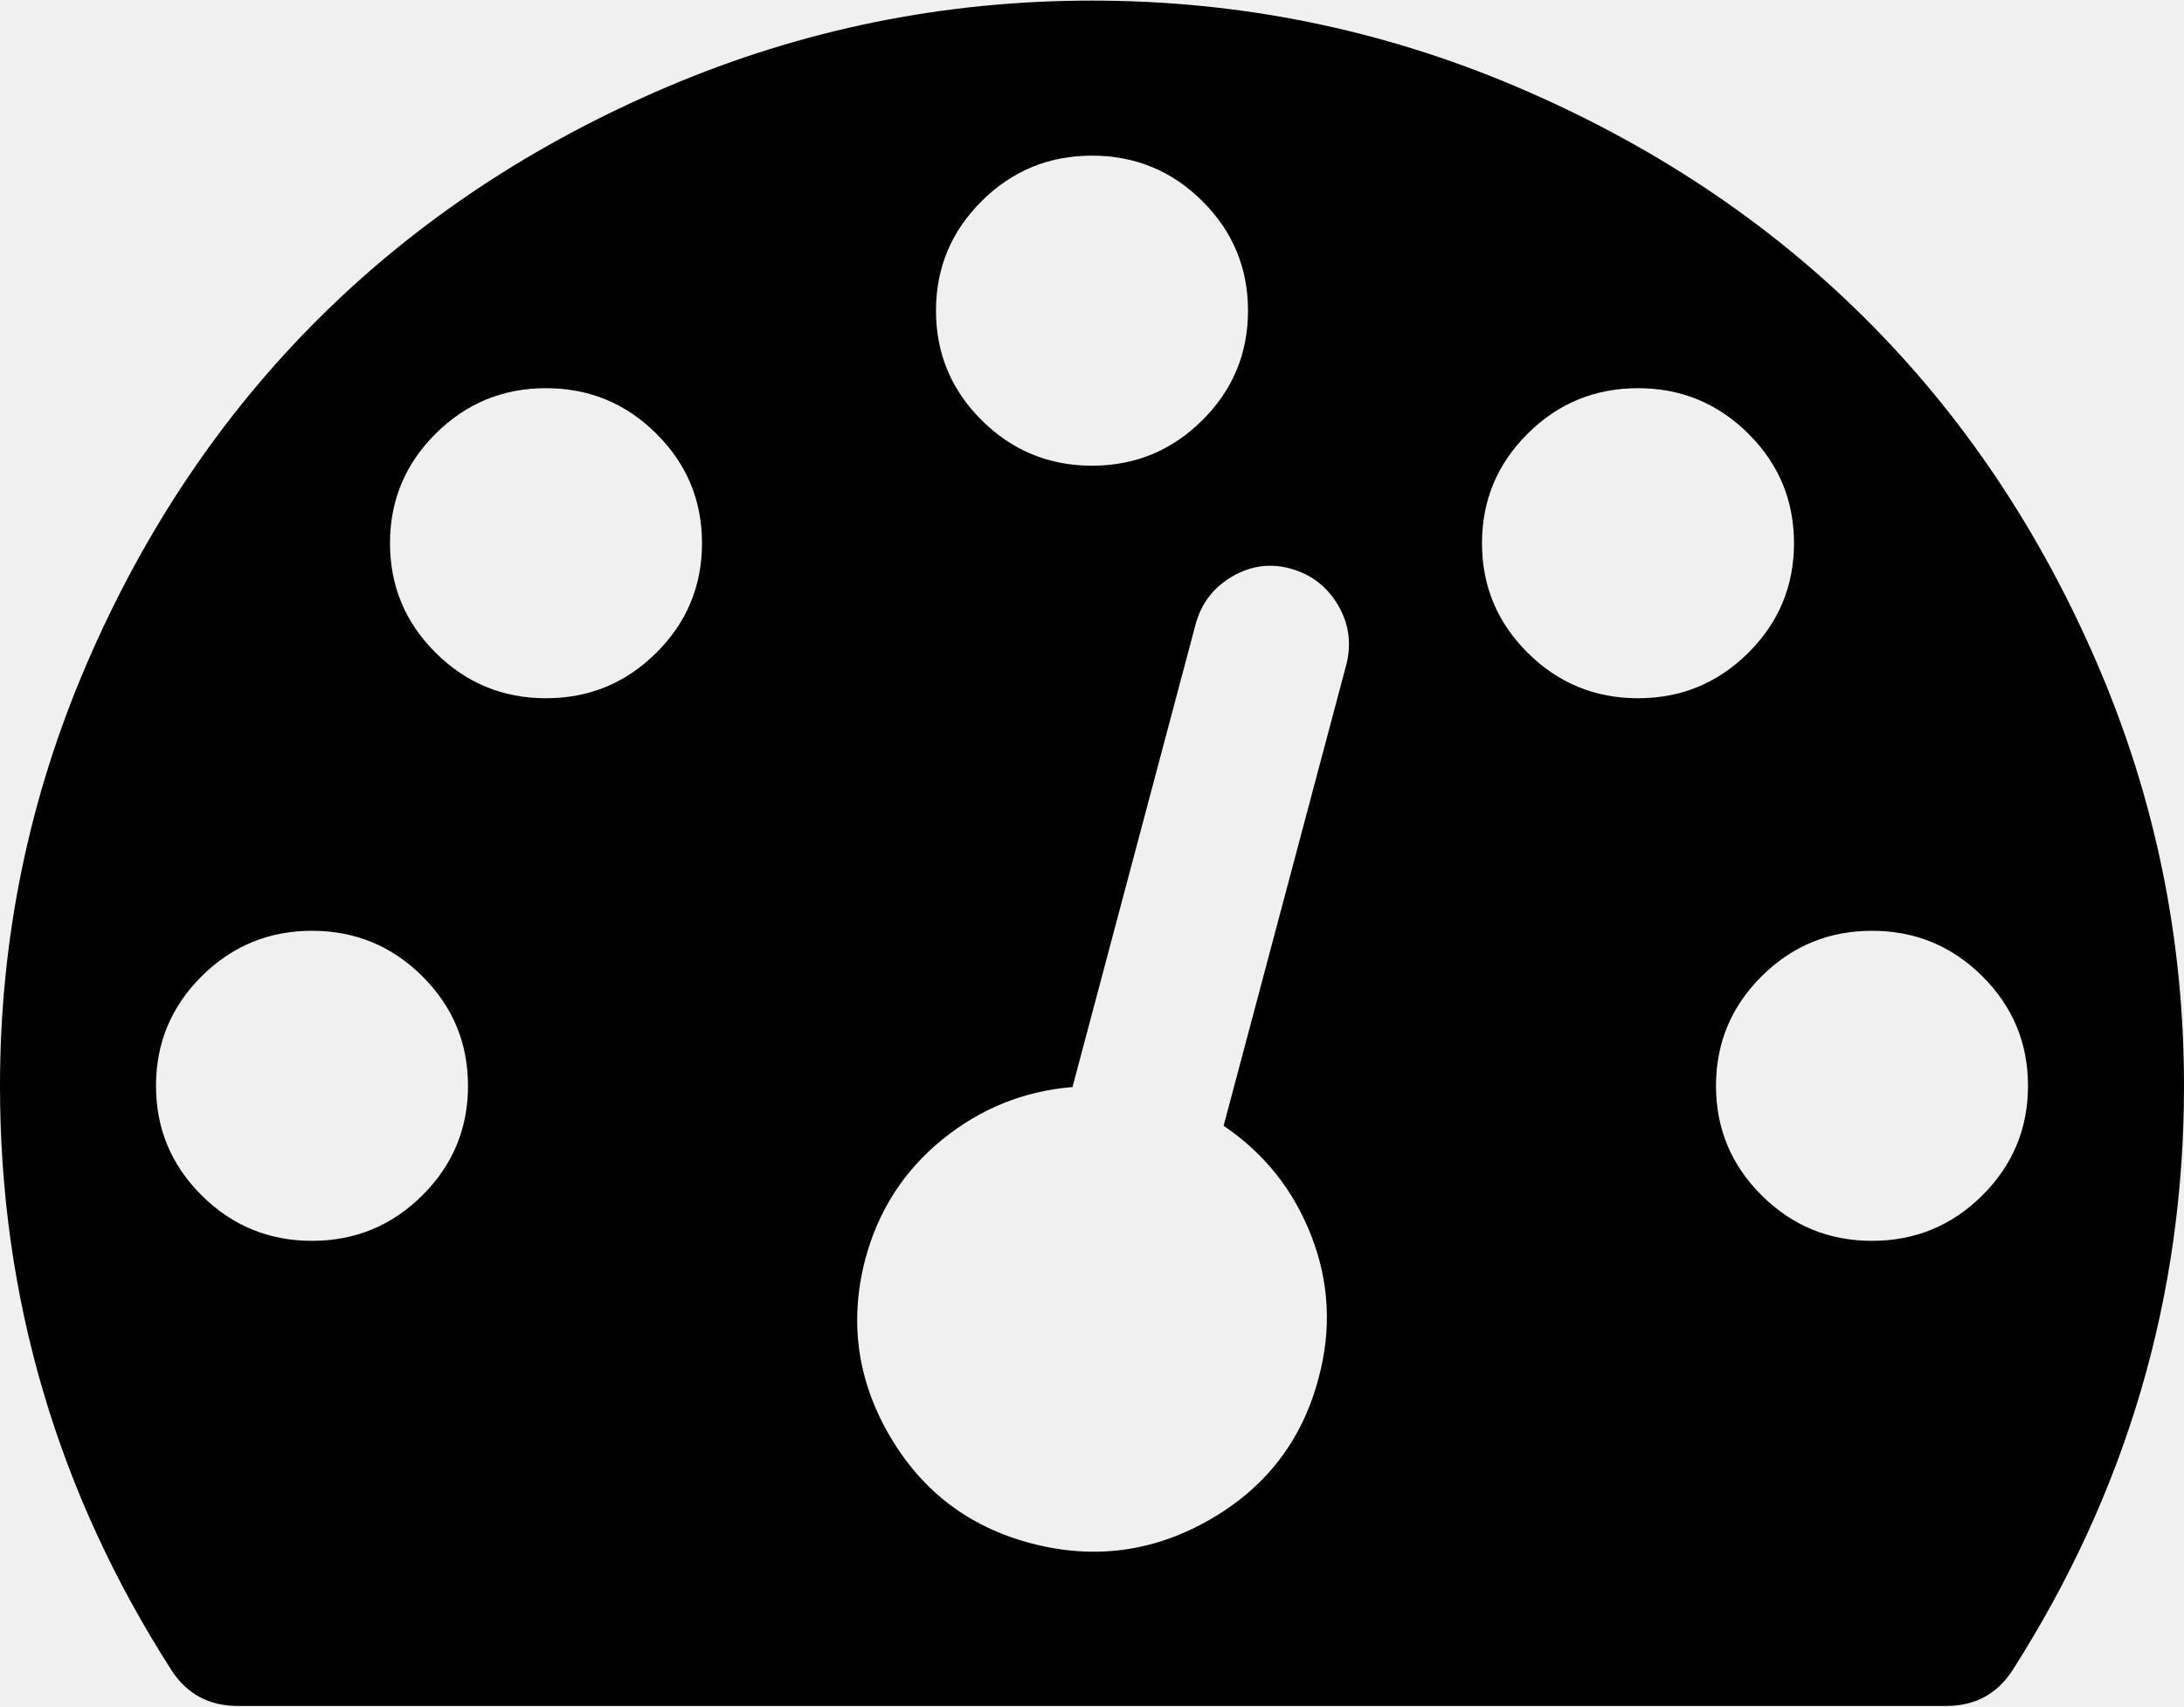
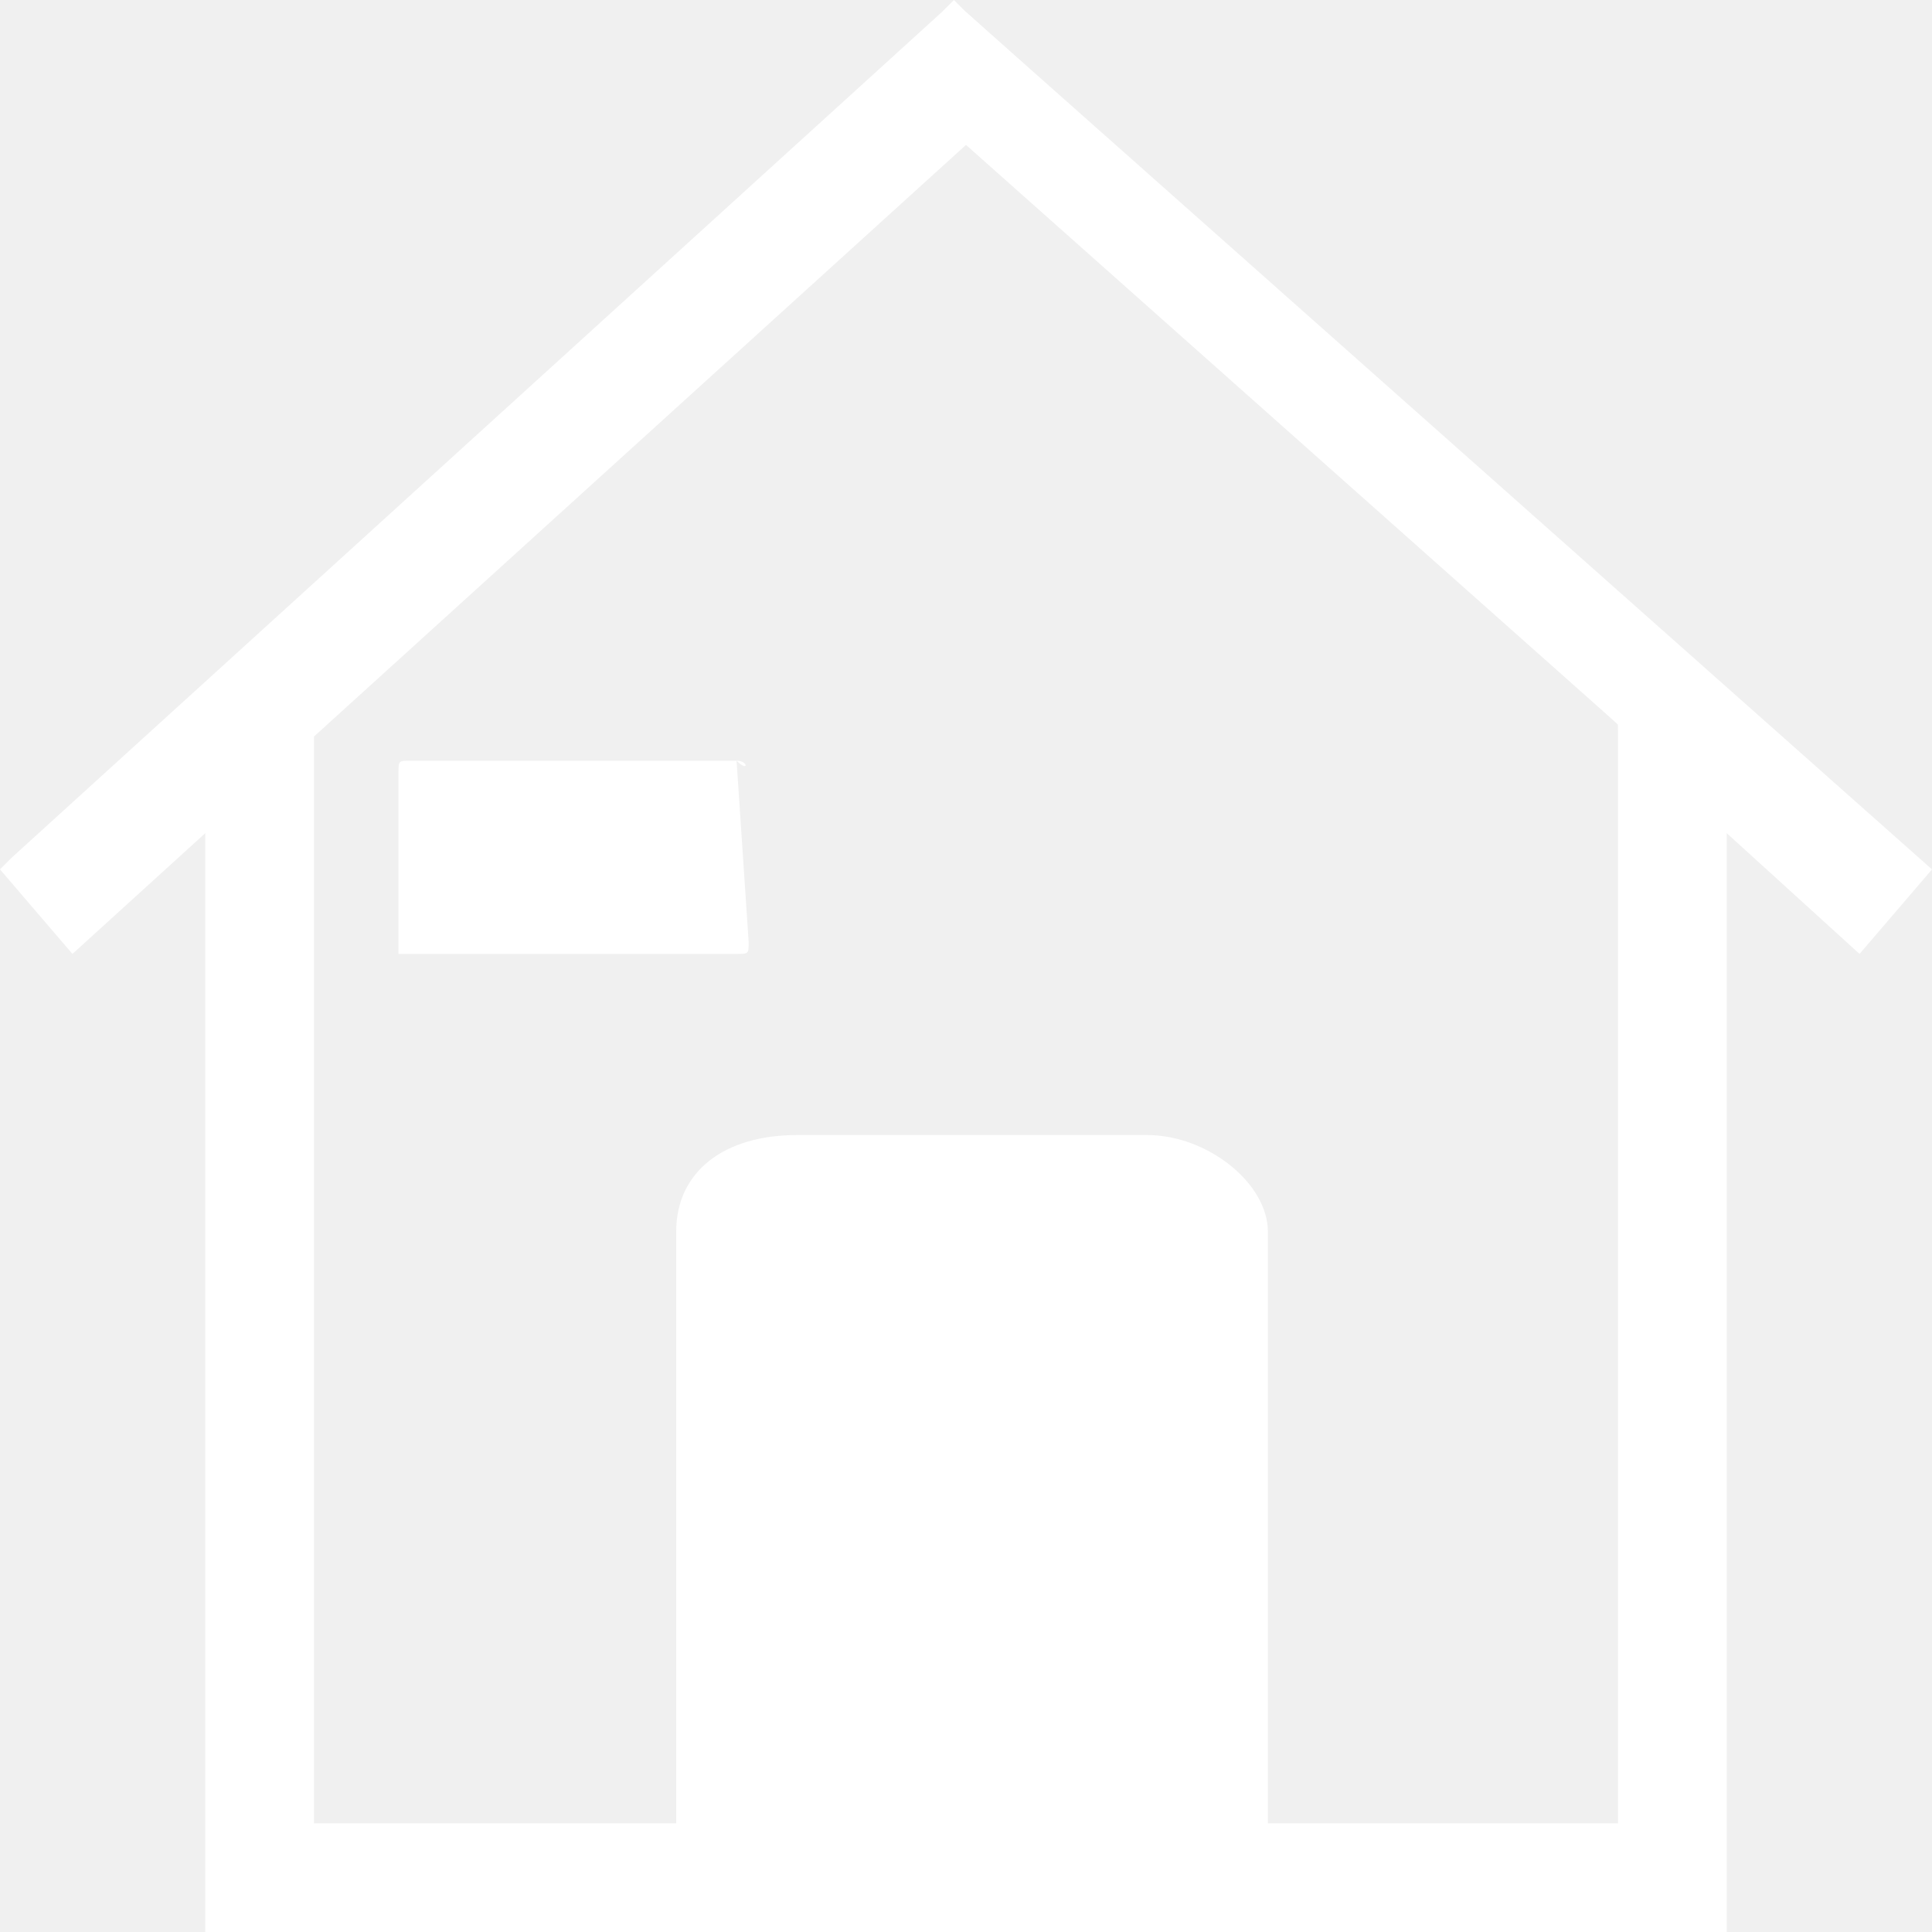
- <svg xmlns="http://www.w3.org/2000/svg" width="128" height="100">
-   <path d="M27.429 63.638c0-2.508-.893-4.65-2.679-6.424-1.786-1.775-3.94-2.662-6.464-2.662-2.524 0-4.679.887-6.465 2.662-1.785 1.774-2.678 3.916-2.678 6.424 0 2.508.893 4.65 2.678 6.424 1.786 1.775 3.94 2.662 6.465 2.662 2.524 0 4.678-.887 6.464-2.662 1.786-1.775 2.679-3.916 2.679-6.424zm13.714-31.801c0-2.508-.893-4.65-2.679-6.424-1.785-1.775-3.94-2.662-6.464-2.662-2.524 0-4.679.887-6.464 2.662-1.786 1.774-2.679 3.916-2.679 6.424 0 2.508.893 4.65 2.679 6.424 1.785 1.774 3.94 2.662 6.464 2.662 2.524 0 4.679-.888 6.464-2.662 1.786-1.775 2.679-3.916 2.679-6.424zM71.714 65.98l7.215-27.116c.285-1.23.107-2.378-.536-3.443-.643-1.064-1.56-1.762-2.75-2.094-1.19-.33-2.333-.177-3.429.462-1.095.639-1.81 1.573-2.143 2.804l-7.214 27.116c-2.857.237-5.405 1.266-7.643 3.088-2.238 1.822-3.738 4.152-4.5 6.992-.952 3.644-.476 7.098 1.429 10.364 1.905 3.265 4.69 5.37 8.357 6.317 3.667.947 7.143.474 10.429-1.42 3.285-1.892 5.404-4.66 6.357-8.305.762-2.84.619-5.607-.429-8.305-1.047-2.697-2.762-4.85-5.143-6.46zm47.143-2.342c0-2.508-.893-4.65-2.678-6.424-1.786-1.775-3.94-2.662-6.465-2.662-2.524 0-4.678.887-6.464 2.662-1.786 1.774-2.679 3.916-2.679 6.424 0 2.508.893 4.65 2.679 6.424 1.786 1.775 3.94 2.662 6.464 2.662 2.524 0 4.679-.887 6.465-2.662 1.785-1.775 2.678-3.916 2.678-6.424zm-45.714-45.43c0-2.509-.893-4.65-2.679-6.425C68.68 10.01 66.524 9.122 64 9.122c-2.524 0-4.679.887-6.464 2.661-1.786 1.775-2.679 3.916-2.679 6.425 0 2.508.893 4.65 2.679 6.424 1.785 1.774 3.94 2.662 6.464 2.662 2.524 0 4.679-.888 6.464-2.662 1.786-1.775 2.679-3.916 2.679-6.424zm32 13.629c0-2.508-.893-4.65-2.679-6.424-1.785-1.775-3.94-2.662-6.464-2.662-2.524 0-4.679.887-6.464 2.662-1.786 1.774-2.679 3.916-2.679 6.424 0 2.508.893 4.65 2.679 6.424 1.785 1.774 3.94 2.662 6.464 2.662 2.524 0 4.679-.888 6.464-2.662 1.786-1.775 2.679-3.916 2.679-6.424zM128 63.638c0 12.351-3.357 23.78-10.071 34.286-.905 1.372-2.19 2.058-3.858 2.058H13.93c-1.667 0-2.953-.686-3.858-2.058C3.357 87.465 0 76.037 0 63.638c0-8.613 1.69-16.847 5.071-24.703C8.452 31.08 13 24.312 18.714 18.634c5.715-5.68 12.524-10.199 20.429-13.559C47.048 1.715 55.333.035 64 .035c8.667 0 16.952 1.68 24.857 5.04 7.905 3.36 14.714 7.88 20.429 13.559 5.714 5.678 10.262 12.446 13.643 20.301 3.38 7.856 5.071 16.09 5.071 24.703z" />
+ <svg xmlns="http://www.w3.org/2000/svg" t="1655553938444" class="icon" viewBox="0 0 1024 1024" version="1.1" p-id="15351" width="200" height="200">
+   <path d="M646.4 992H377.6v-339.2c0-19.2 19.2-32 38.4-32h185.6c19.2 0 38.4 12.8 38.4 32v339.2h6.4z" fill="#ffffff" p-id="15352" />
+   <path d="M672 1011.2H358.4v-358.4c0-32 25.6-51.2 64-51.2h185.6c32 0 64 25.6 64 51.2v358.4z m-268.8-44.8h224v-313.6s-6.4-6.4-19.2-6.4H422.4c-12.8 0-19.2 6.4-19.2 6.4v313.6z" fill="#ffffff" p-id="15353" />
+   <path d="M512 6.4l505.6 454.4-32 32-76.8-70.4v595.2H115.2V428.8l-76.8 64-25.6-32L512 6.4zM857.6 384L512 64 160 384v588.8h704L857.6 384z" fill="#ffffff" p-id="15354" />
+   <path d="M915.2 1024H108.8V441.6l-70.4 64-38.4-44.8 6.4-6.4 492.8-448 6.4-6.4 6.4 6.4 512 454.4-38.4 44.8-70.4-64V1024z m-793.6-12.8H896V409.6l83.2 76.8 19.2-19.2L512 19.2 19.2 460.8l19.2 25.6 83.2-76.8v601.6z m748.8-32H147.2V384L512 51.2l352 320h6.4v608z m-704-12.8h691.2V384L512 76.8 166.4 390.4v576z" fill="#ffffff" p-id="15355" />
+   <path d="M390.4 403.2H217.6c-6.4 0-6.4 0-6.4 6.4v96h179.2c6.4 0 6.4 0 6.4-6.4l-6.4-96c6.4 6.4 6.4 0 0 0z" fill="#ffffff" p-id="15356" />
</svg>
